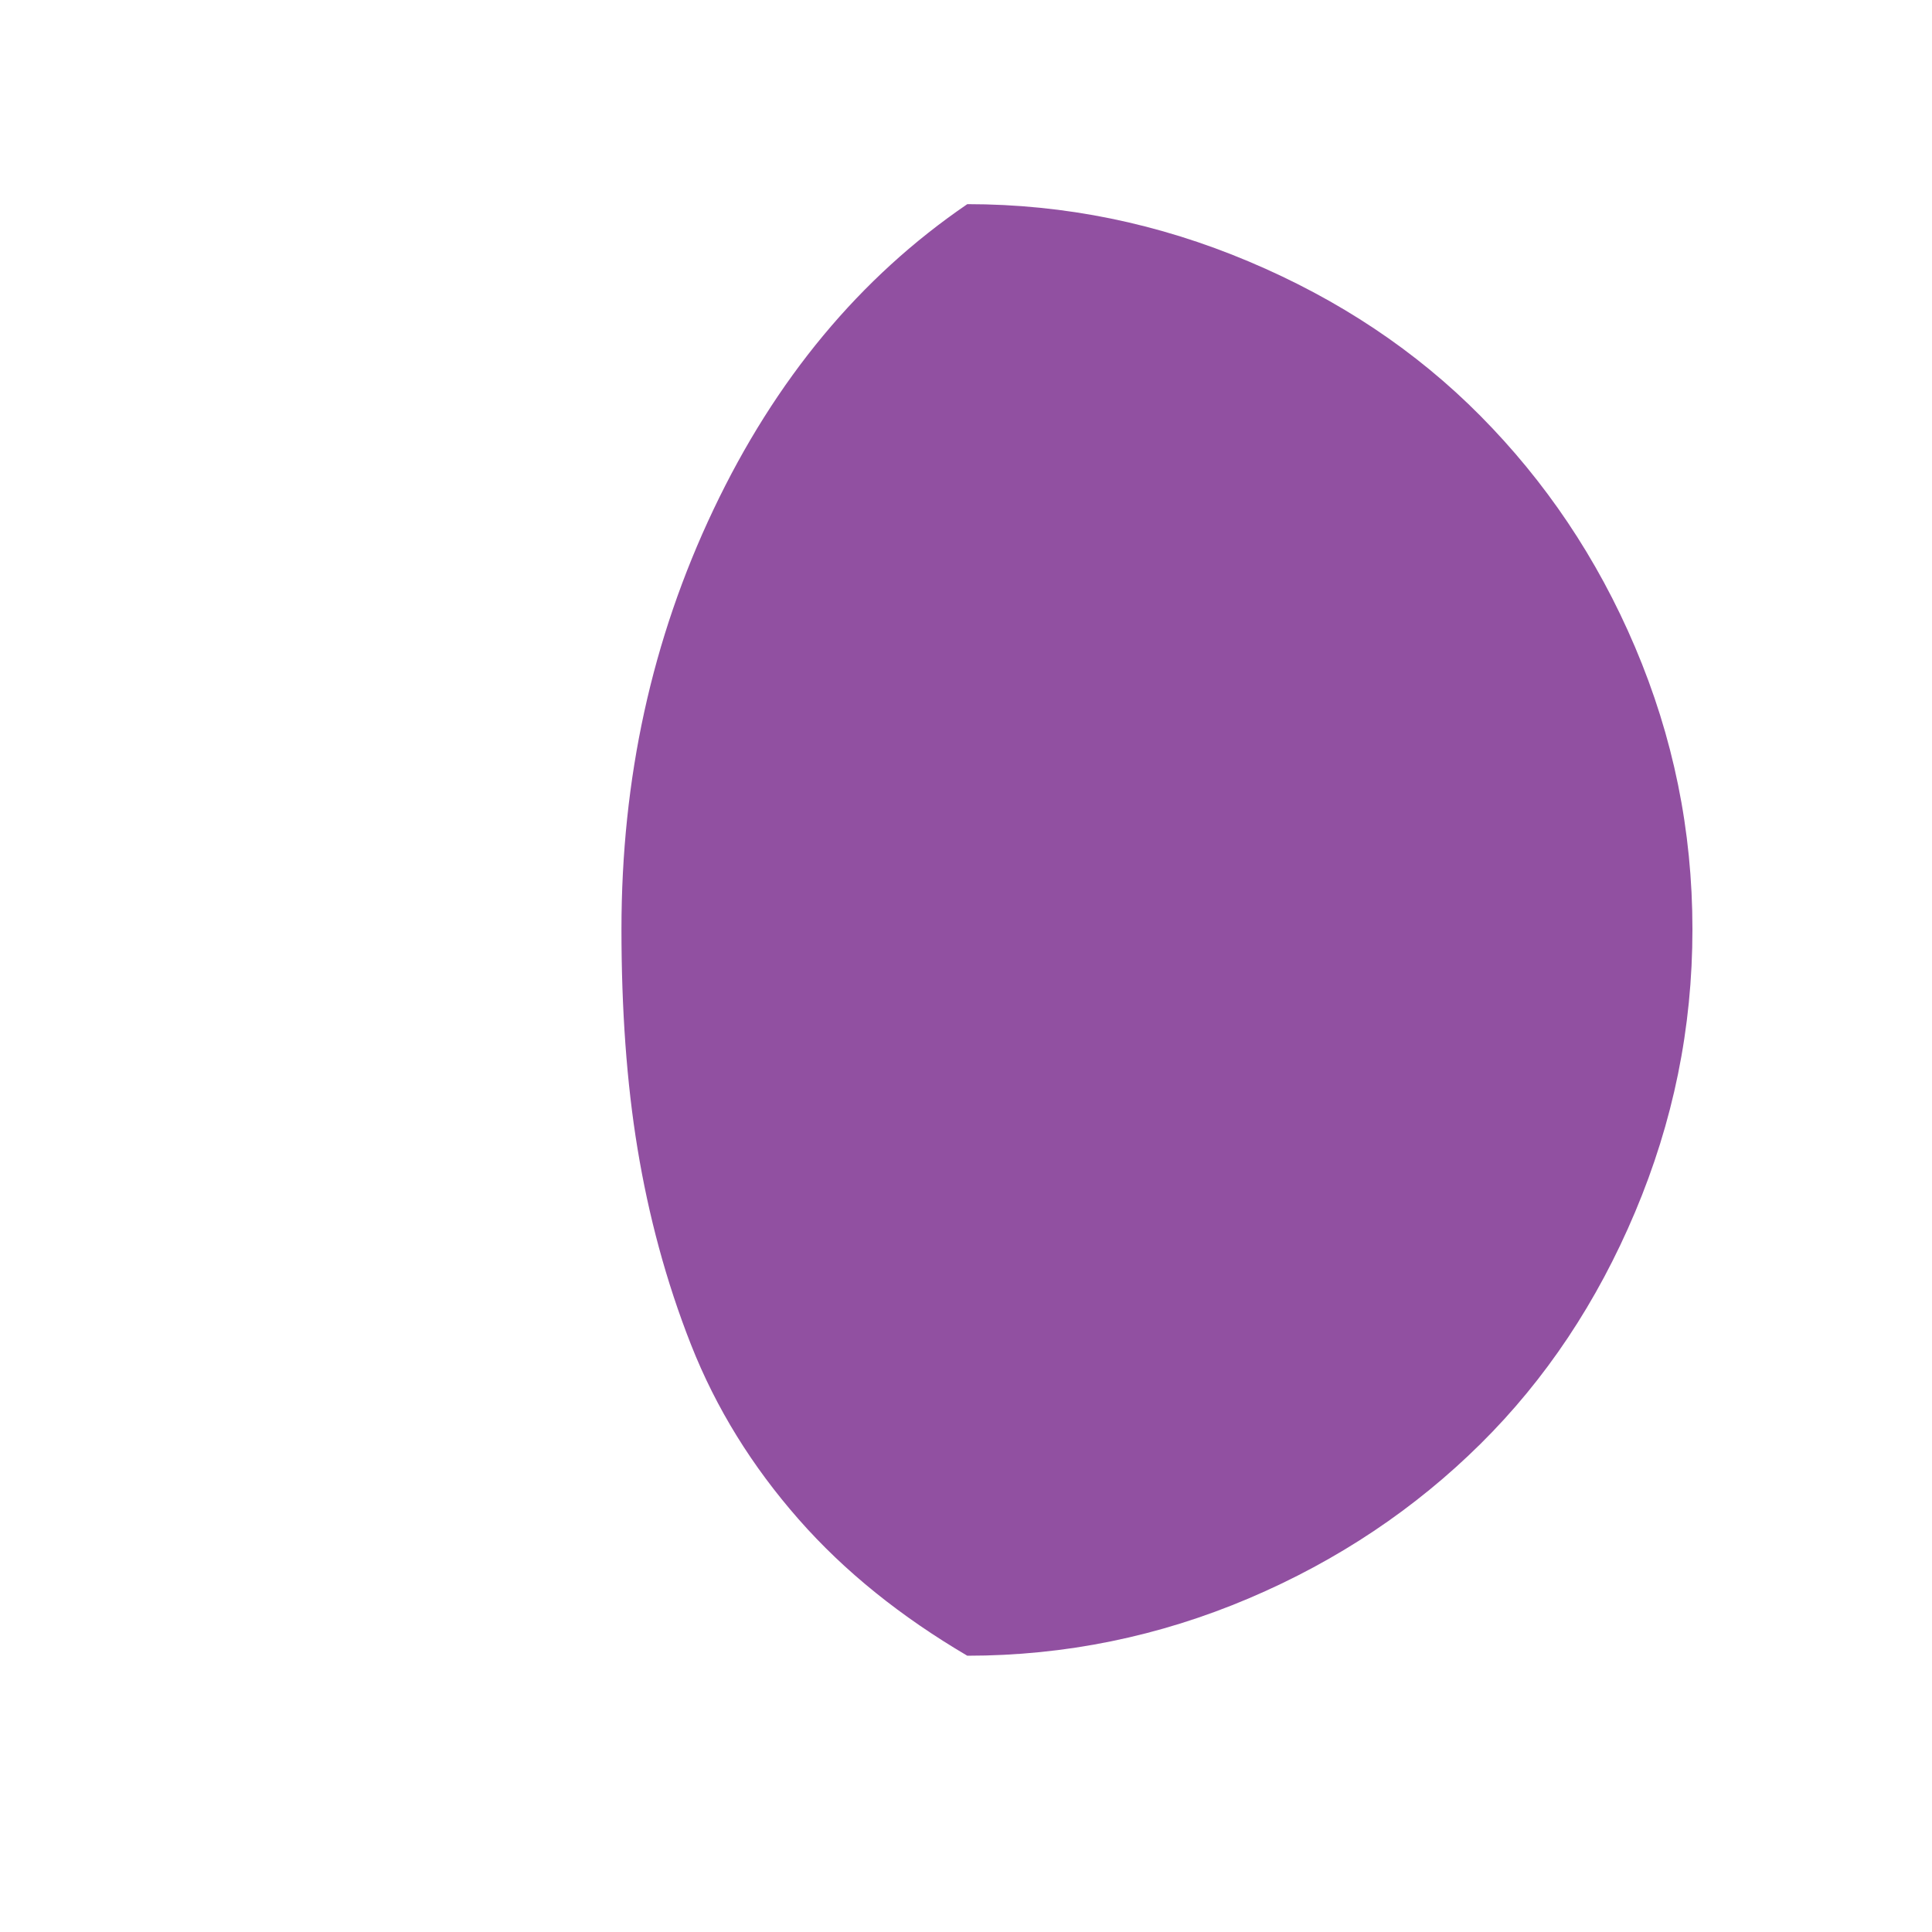
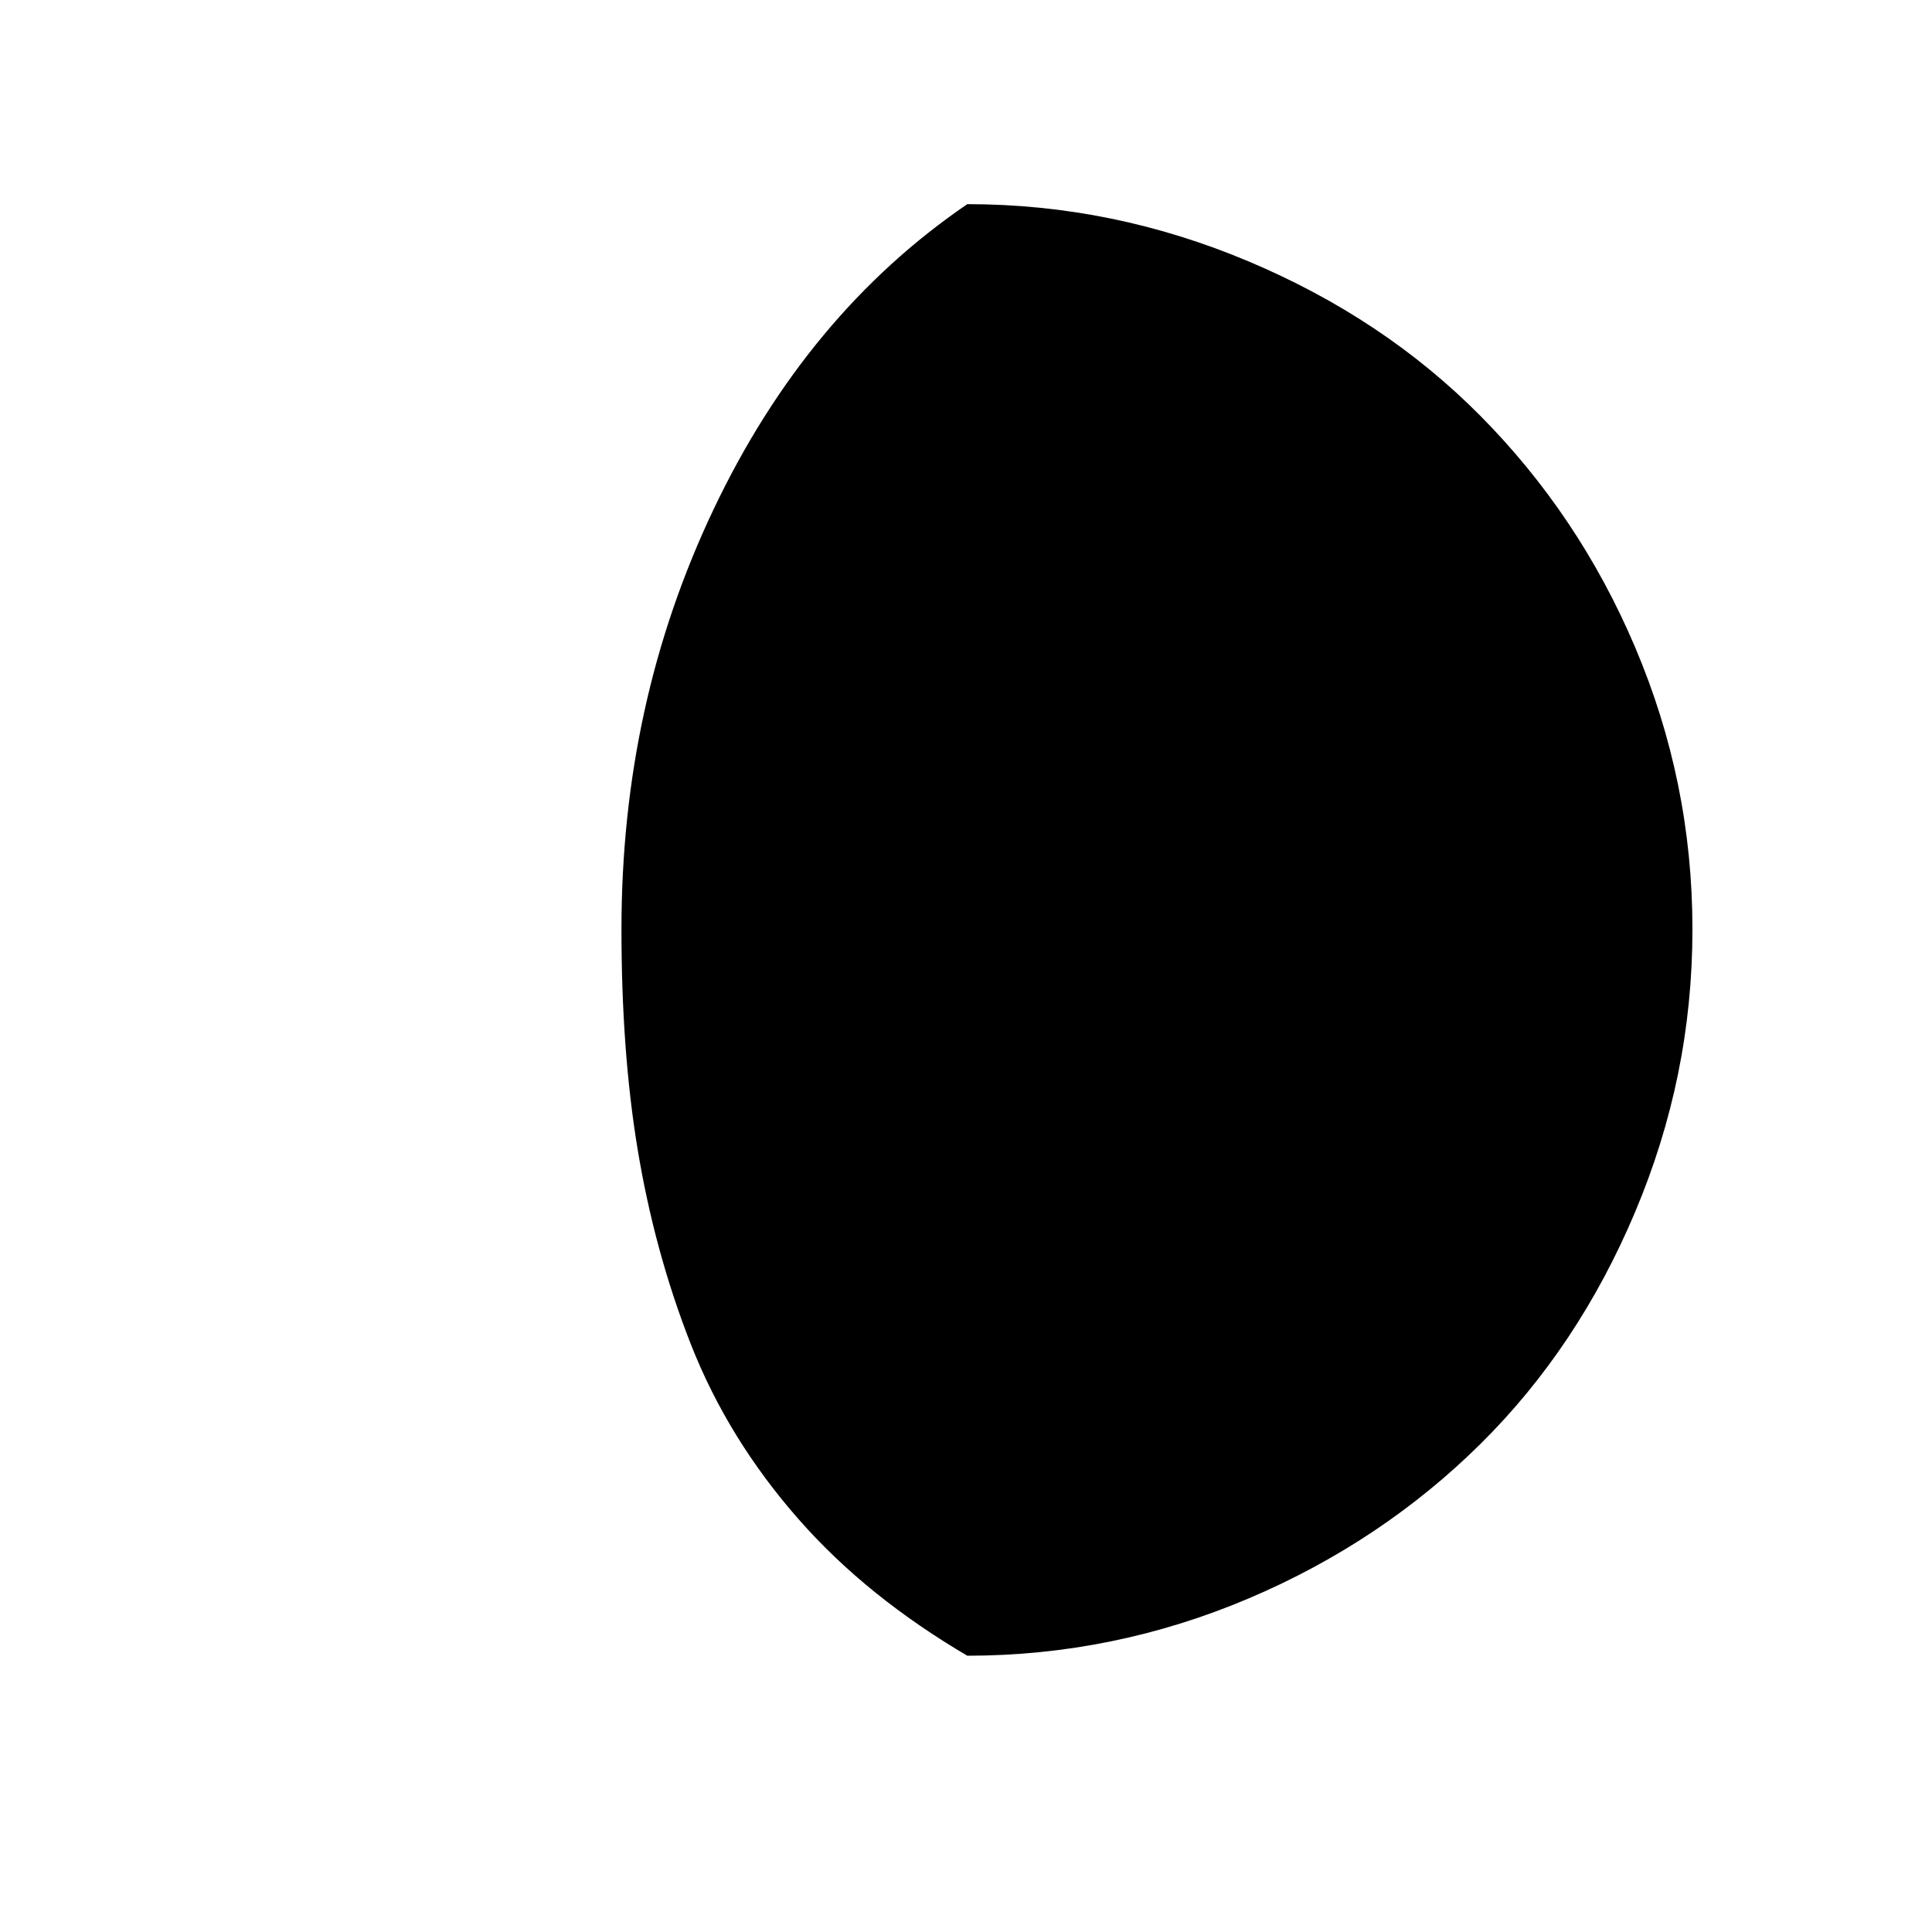
<svg xmlns="http://www.w3.org/2000/svg" version="1.1" id="Layer_1" x="0px" y="0px" viewBox="0 0 30 30" style="enable-background:new 0 0 30 30;" xml:space="preserve">
-   <path fill="#9150a1" d="M9.65,14.43c0,1.24,0.08,2.38,0.25,3.41s0.44,2.05,0.83,3.04s0.95,1.89,1.67,2.71s1.6,1.52,2.62,2.12  c1.52,0,2.98-0.3,4.37-0.89s2.59-1.4,3.6-2.4s1.81-2.2,2.4-3.6s0.89-2.85,0.89-4.39s-0.3-2.99-0.89-4.38s-1.4-2.58-2.4-3.59  s-2.2-1.81-3.6-2.4s-2.85-0.89-4.37-0.89c-1.67,1.14-2.98,2.72-3.94,4.74S9.65,12.09,9.65,14.43z" />
+   <path d="M9.65,14.43c0,1.24,0.08,2.38,0.25,3.41s0.44,2.05,0.83,3.04s0.95,1.89,1.67,2.71s1.6,1.52,2.62,2.12  c1.52,0,2.98-0.3,4.37-0.89s2.59-1.4,3.6-2.4s1.81-2.2,2.4-3.6s0.89-2.85,0.89-4.39s-0.3-2.99-0.89-4.38s-1.4-2.58-2.4-3.59  s-2.2-1.81-3.6-2.4s-2.85-0.89-4.37-0.89c-1.67,1.14-2.98,2.72-3.94,4.74S9.65,12.09,9.65,14.43z" />
</svg>
